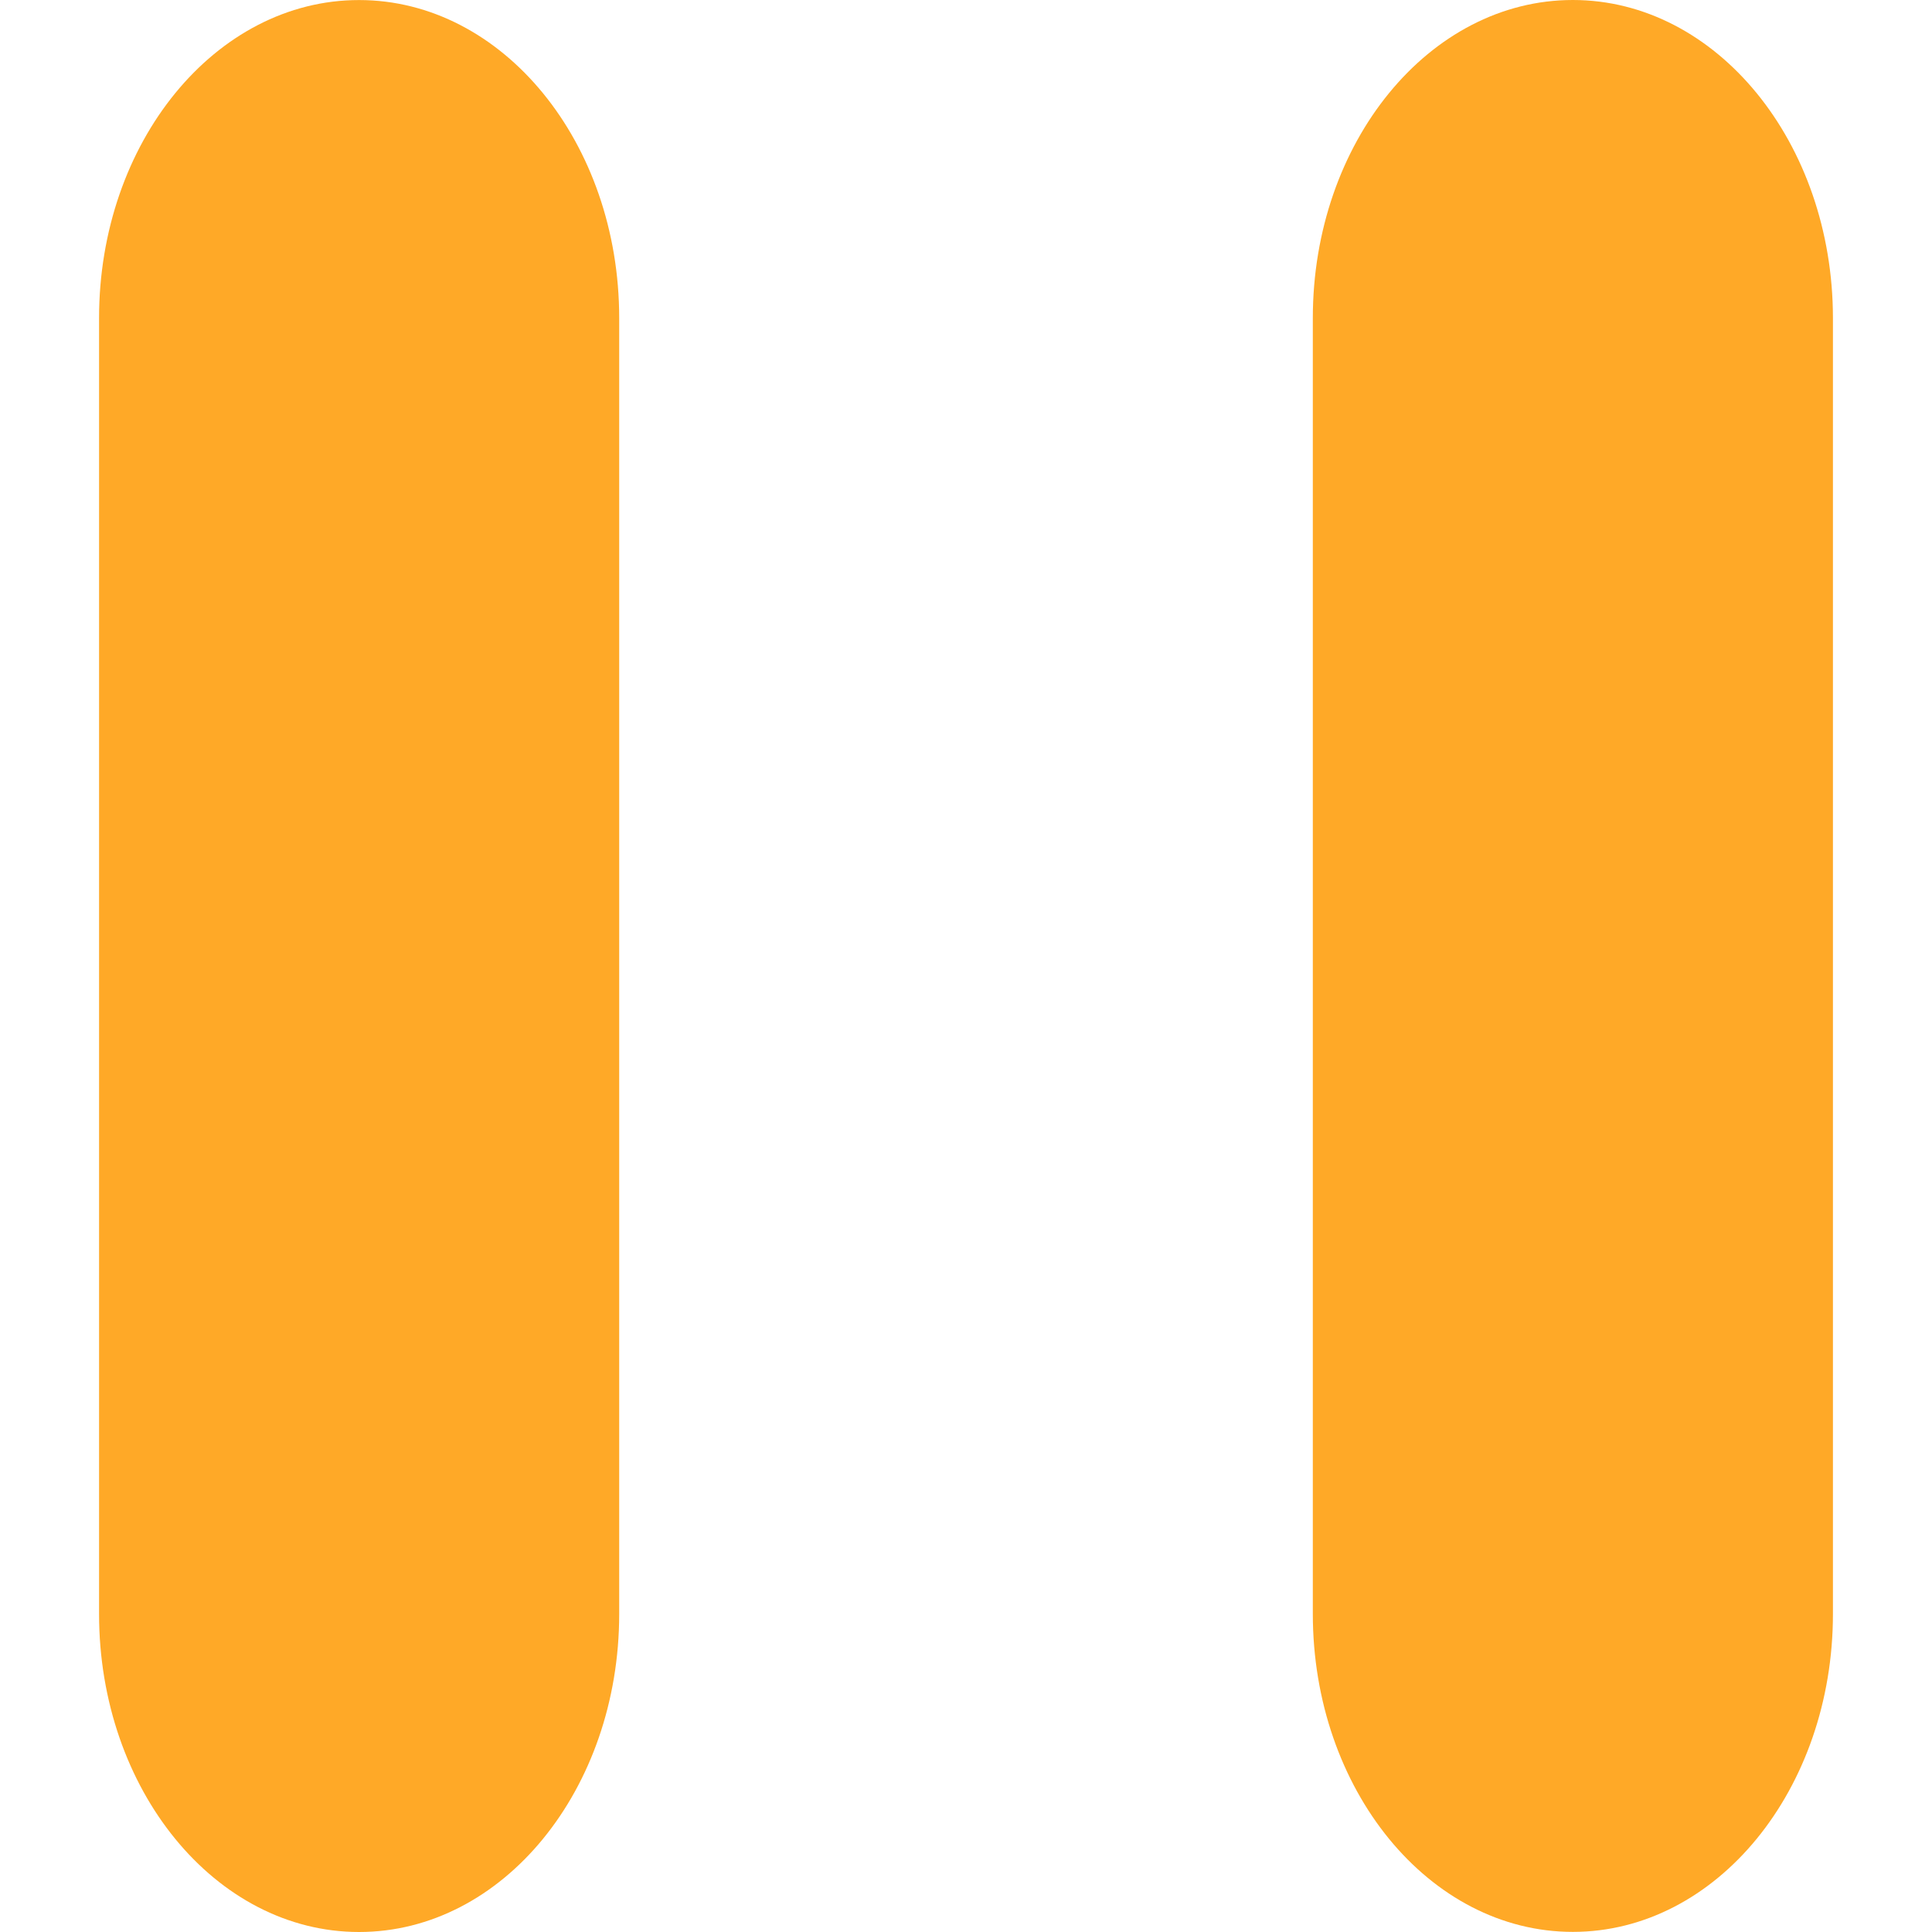
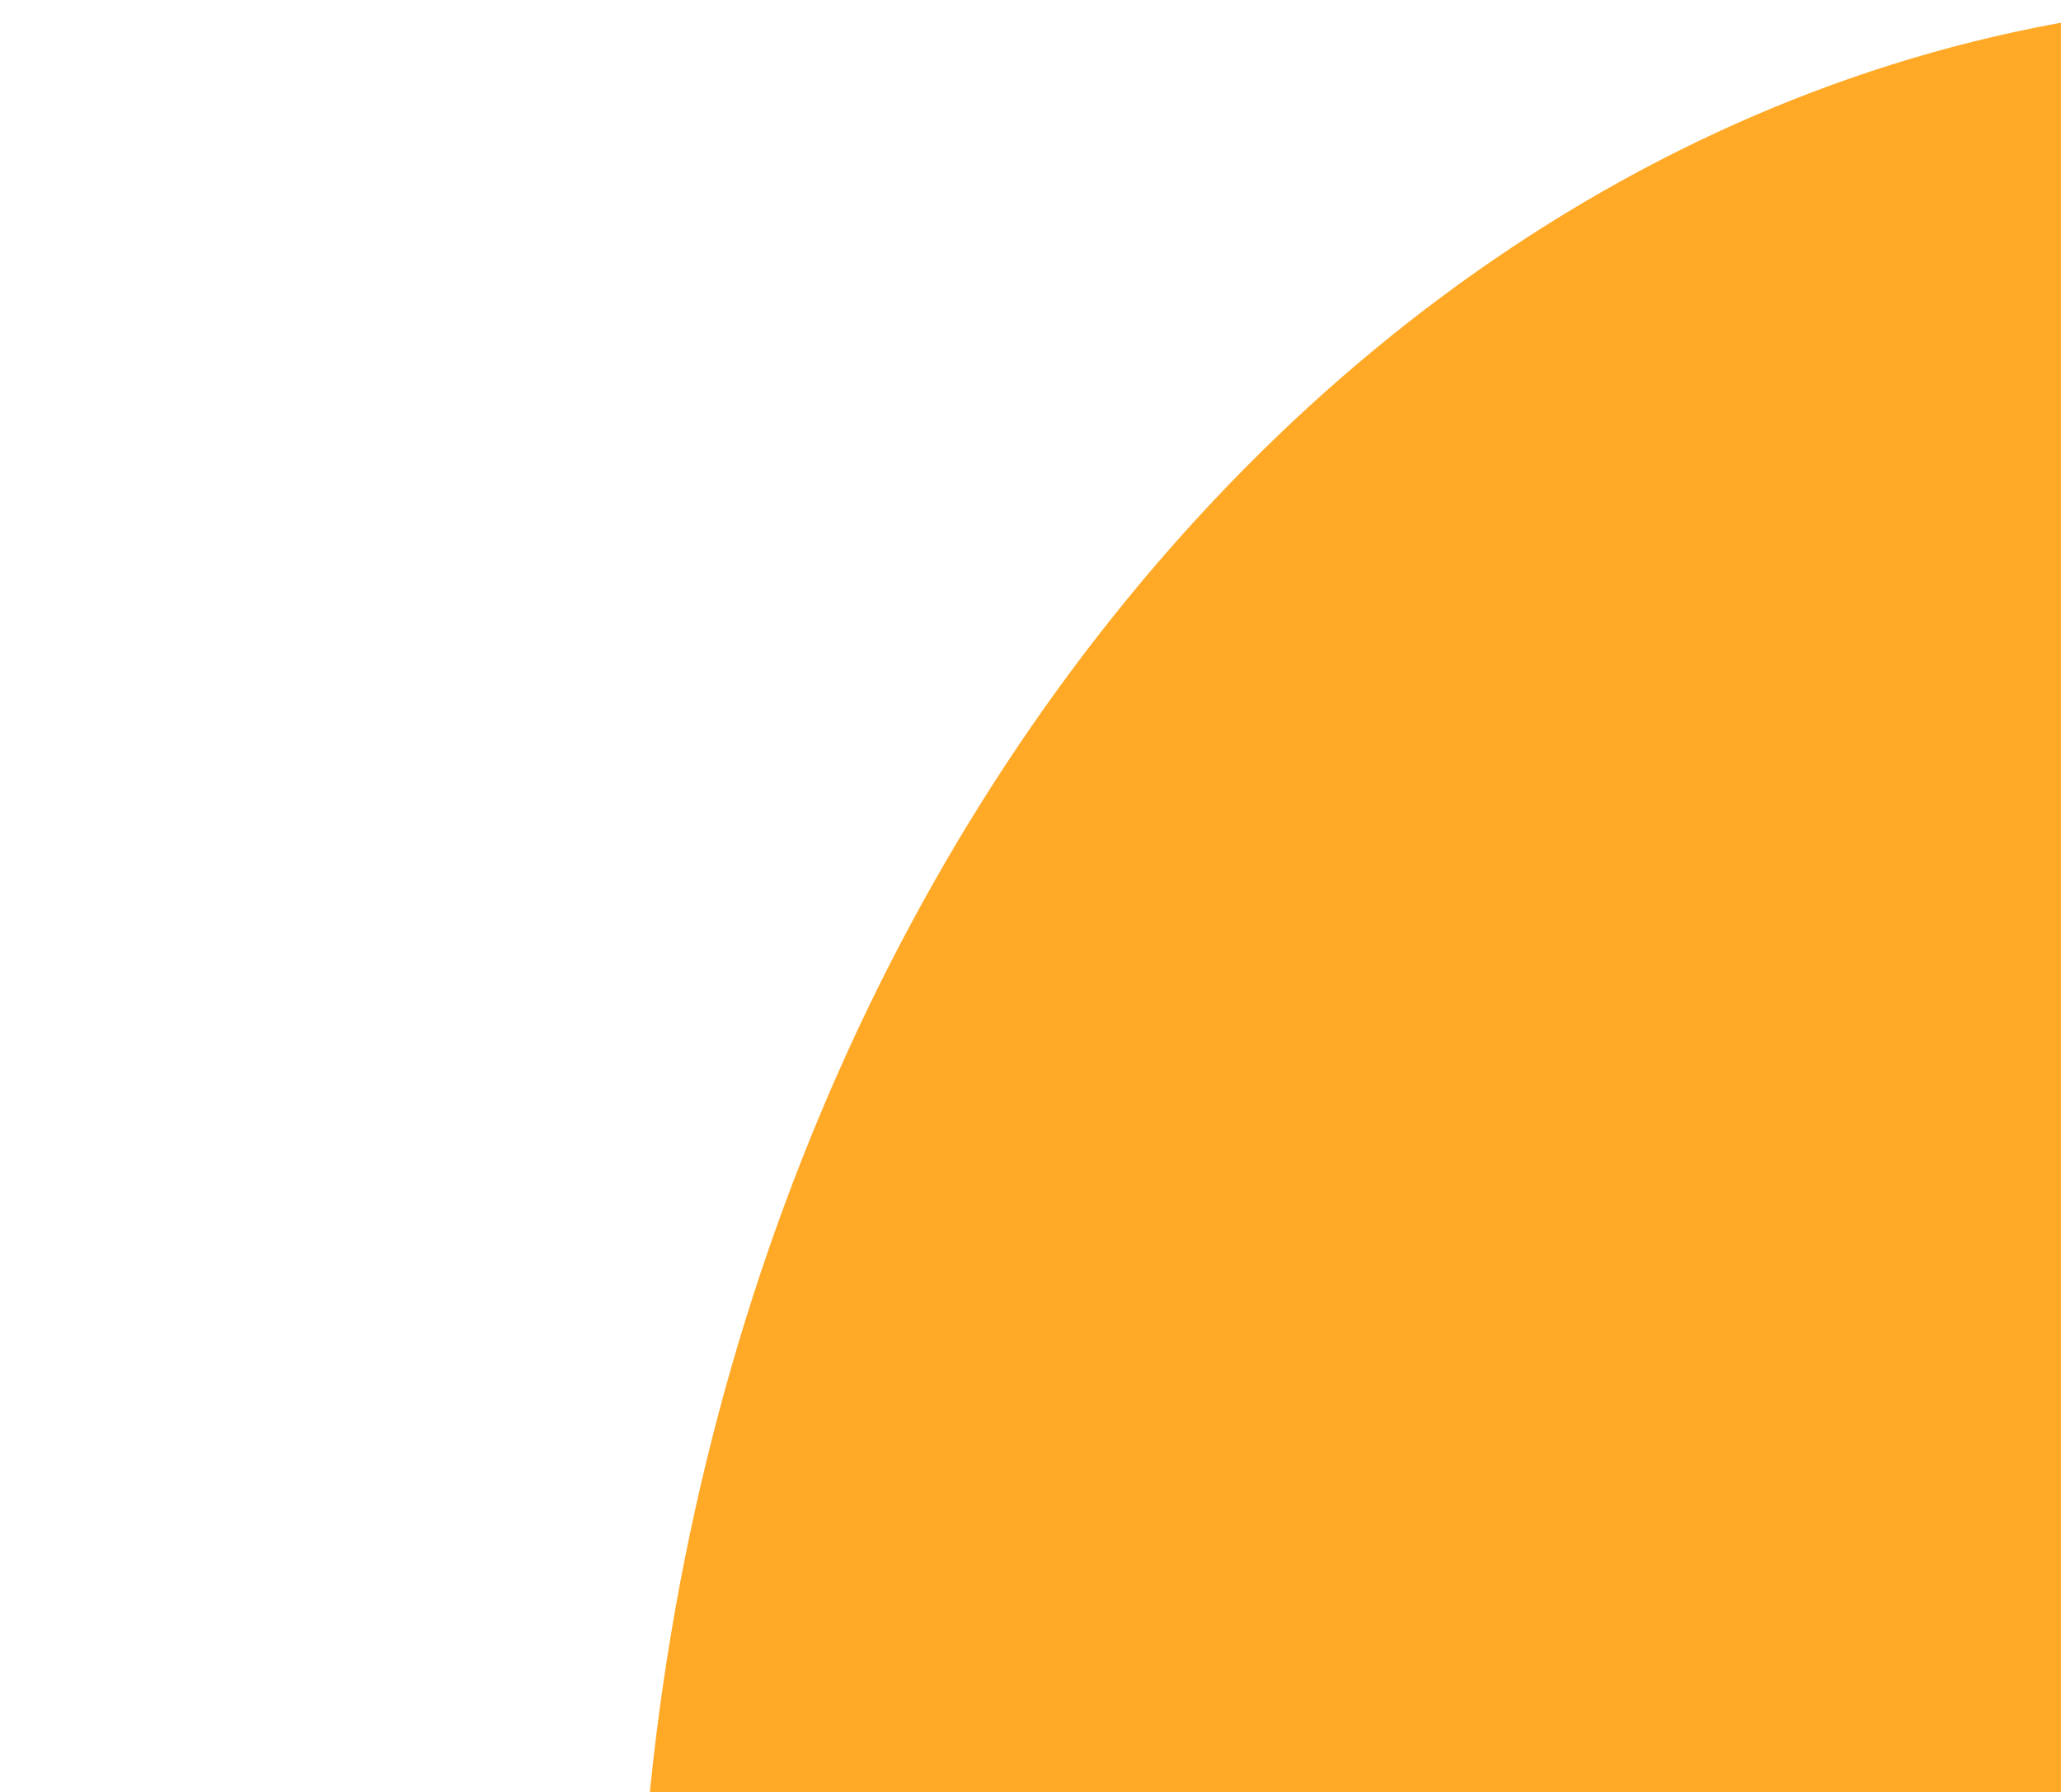
- <svg xmlns="http://www.w3.org/2000/svg" version="1.1" id="Capa_1" x="0px" y="0px" width="277.338px" height="277.338px" viewBox="0 0 277.338 277.338" style="enable-background:new 0 0 277.338 277.338;" xml:space="preserve">
+ <svg xmlns="http://www.w3.org/2000/svg" version="1.1" id="Capa_1" x="0px" y="0px" width="46" height="40" viewBox="0 0 46 40" fill="none" style="enable-background:new 0 0 277.338 277.338;" xml:space="preserve">
  <g>
    <path d="M14.22,45.665v186.013c0,25.223,16.711,45.66,37.327,45.66c20.618,0,37.339-20.438,37.339-45.66V45.665   c0-25.211-16.721-45.657-37.339-45.657C30.931,0,14.22,20.454,14.22,45.665z" fill="#FFA927" />
    <path d="M225.78,0c-20.614,0-37.325,20.446-37.325,45.657V231.67c0,25.223,16.711,45.652,37.325,45.652s37.338-20.43,37.338-45.652   V45.665C263.109,20.454,246.394,0,225.78,0z" fill="#FFA927" />
  </g>
  <g>
</g>
  <g>
</g>
  <g>
</g>
  <g>
</g>
  <g>
</g>
  <g>
</g>
  <g>
</g>
  <g>
</g>
  <g>
</g>
  <g>
</g>
  <g>
</g>
  <g>
</g>
  <g>
</g>
  <g>
</g>
  <g>
</g>
</svg>
